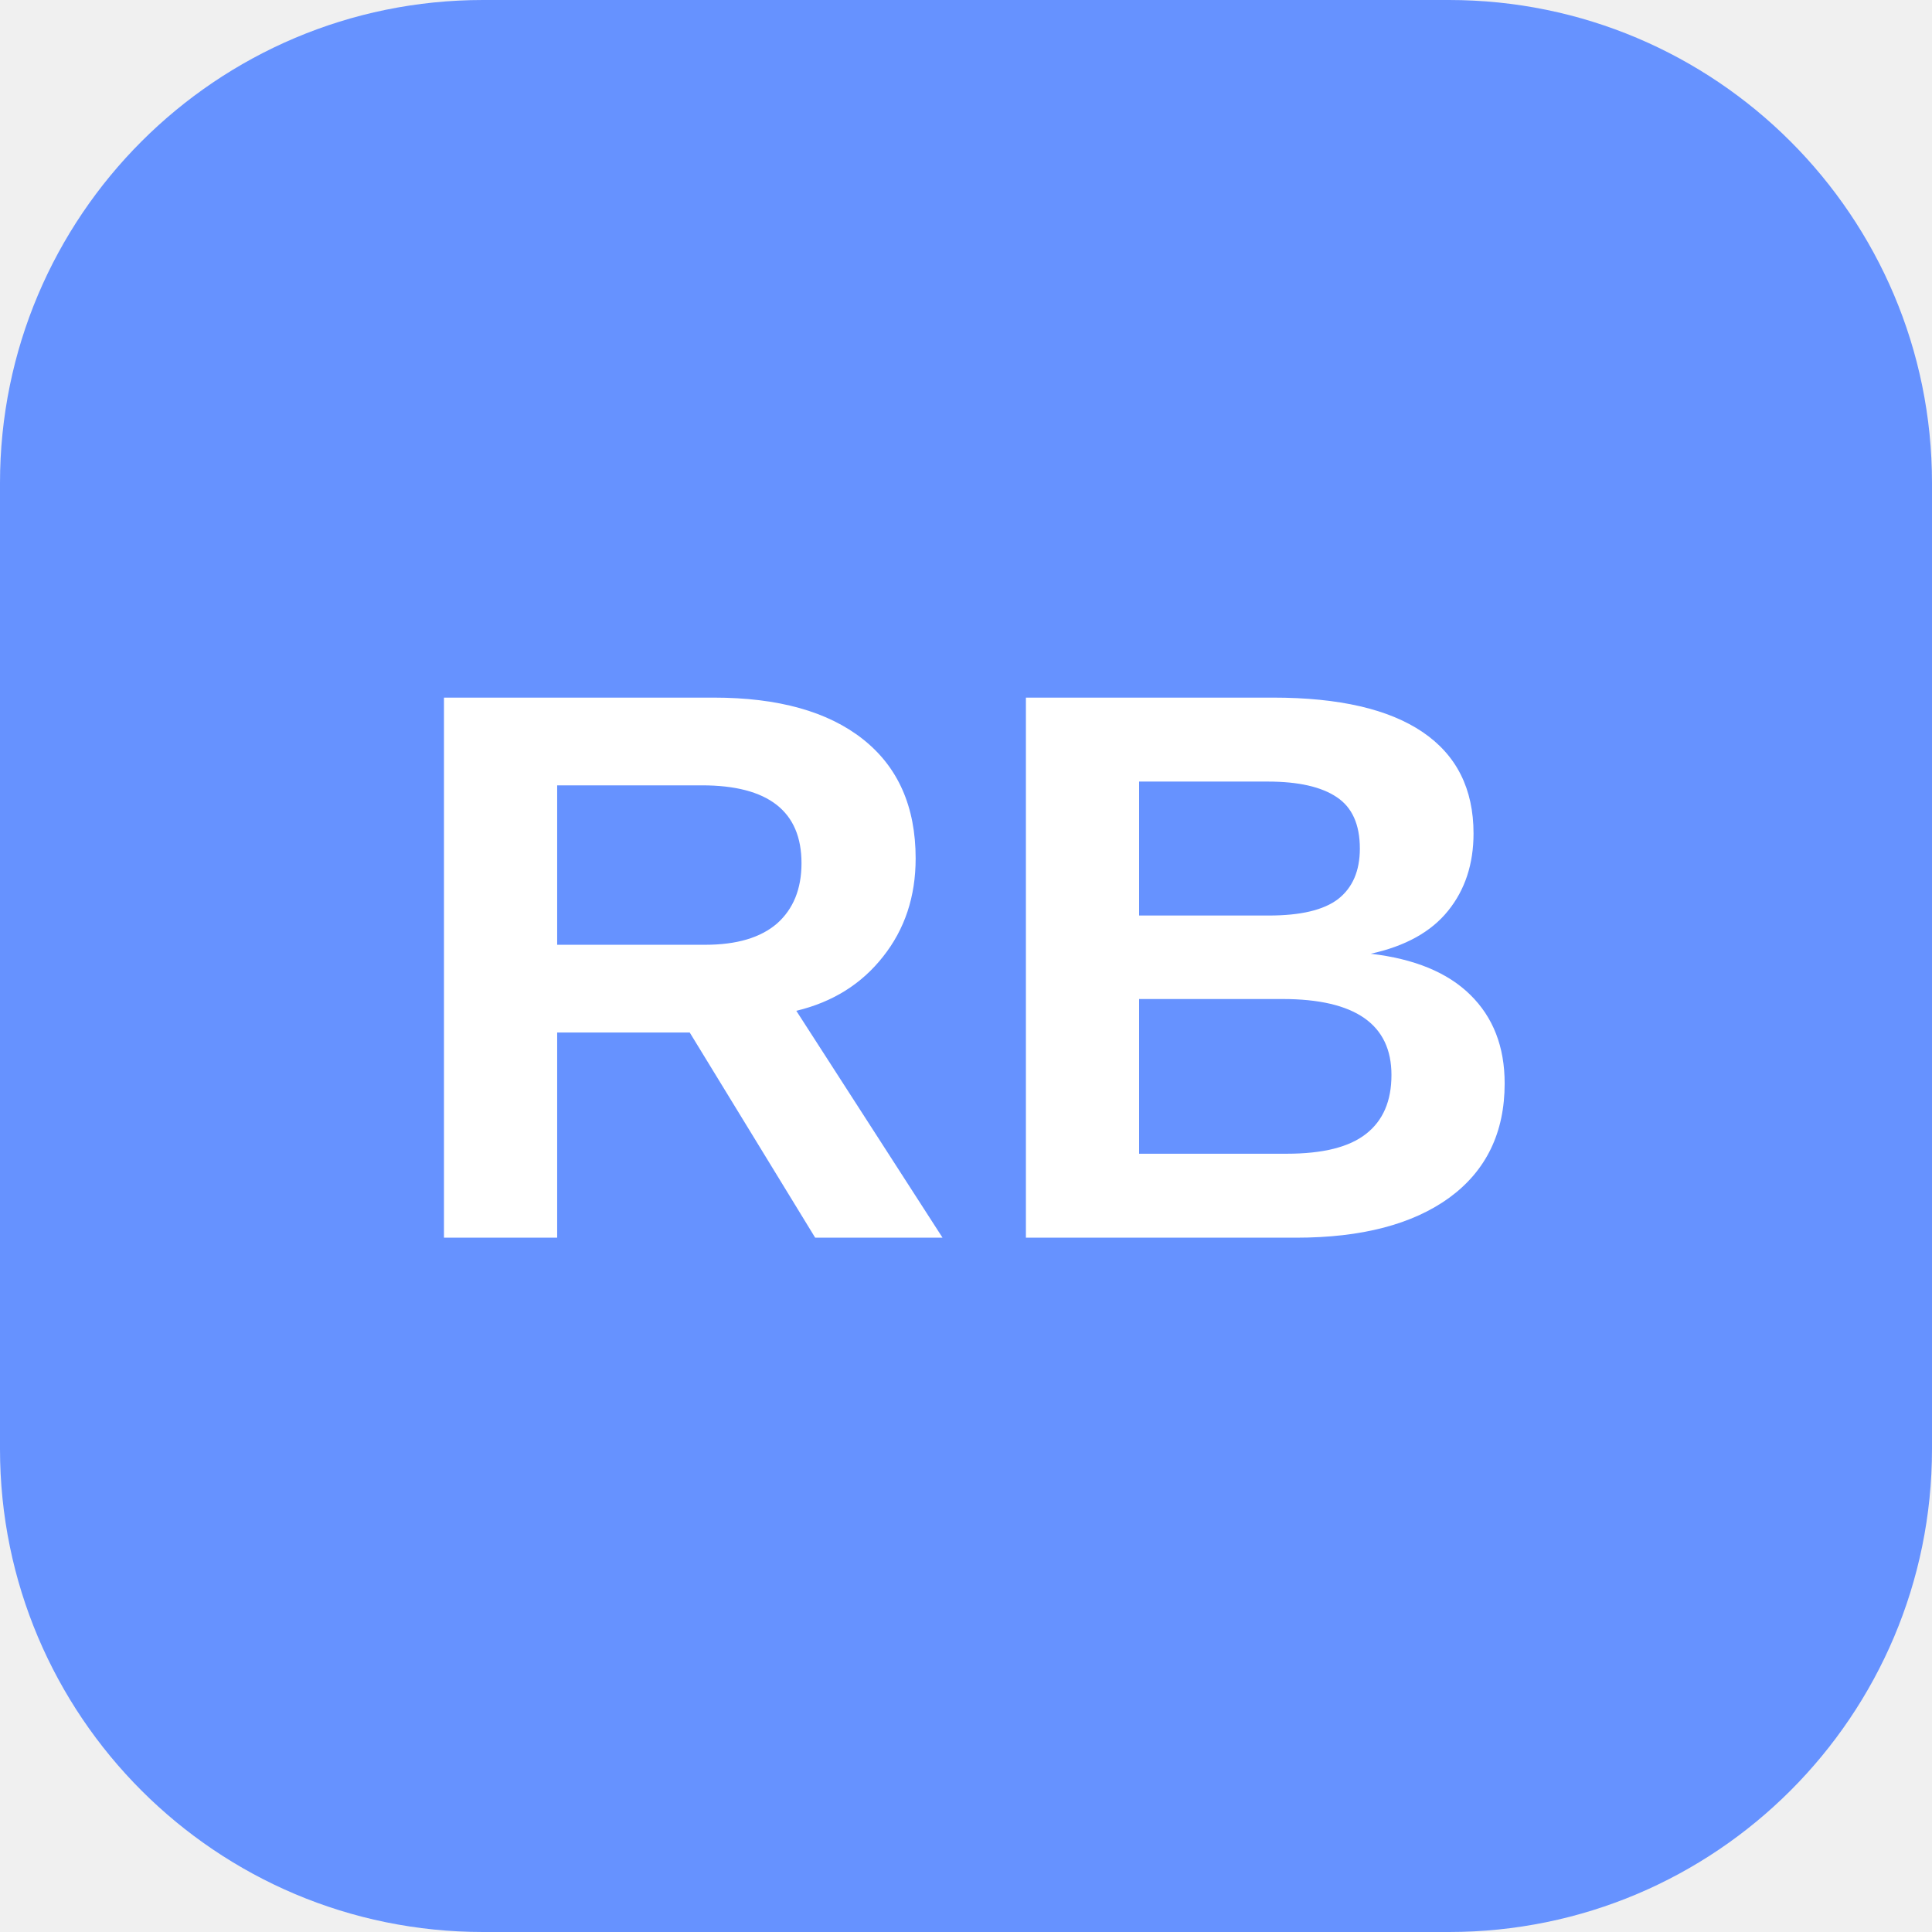
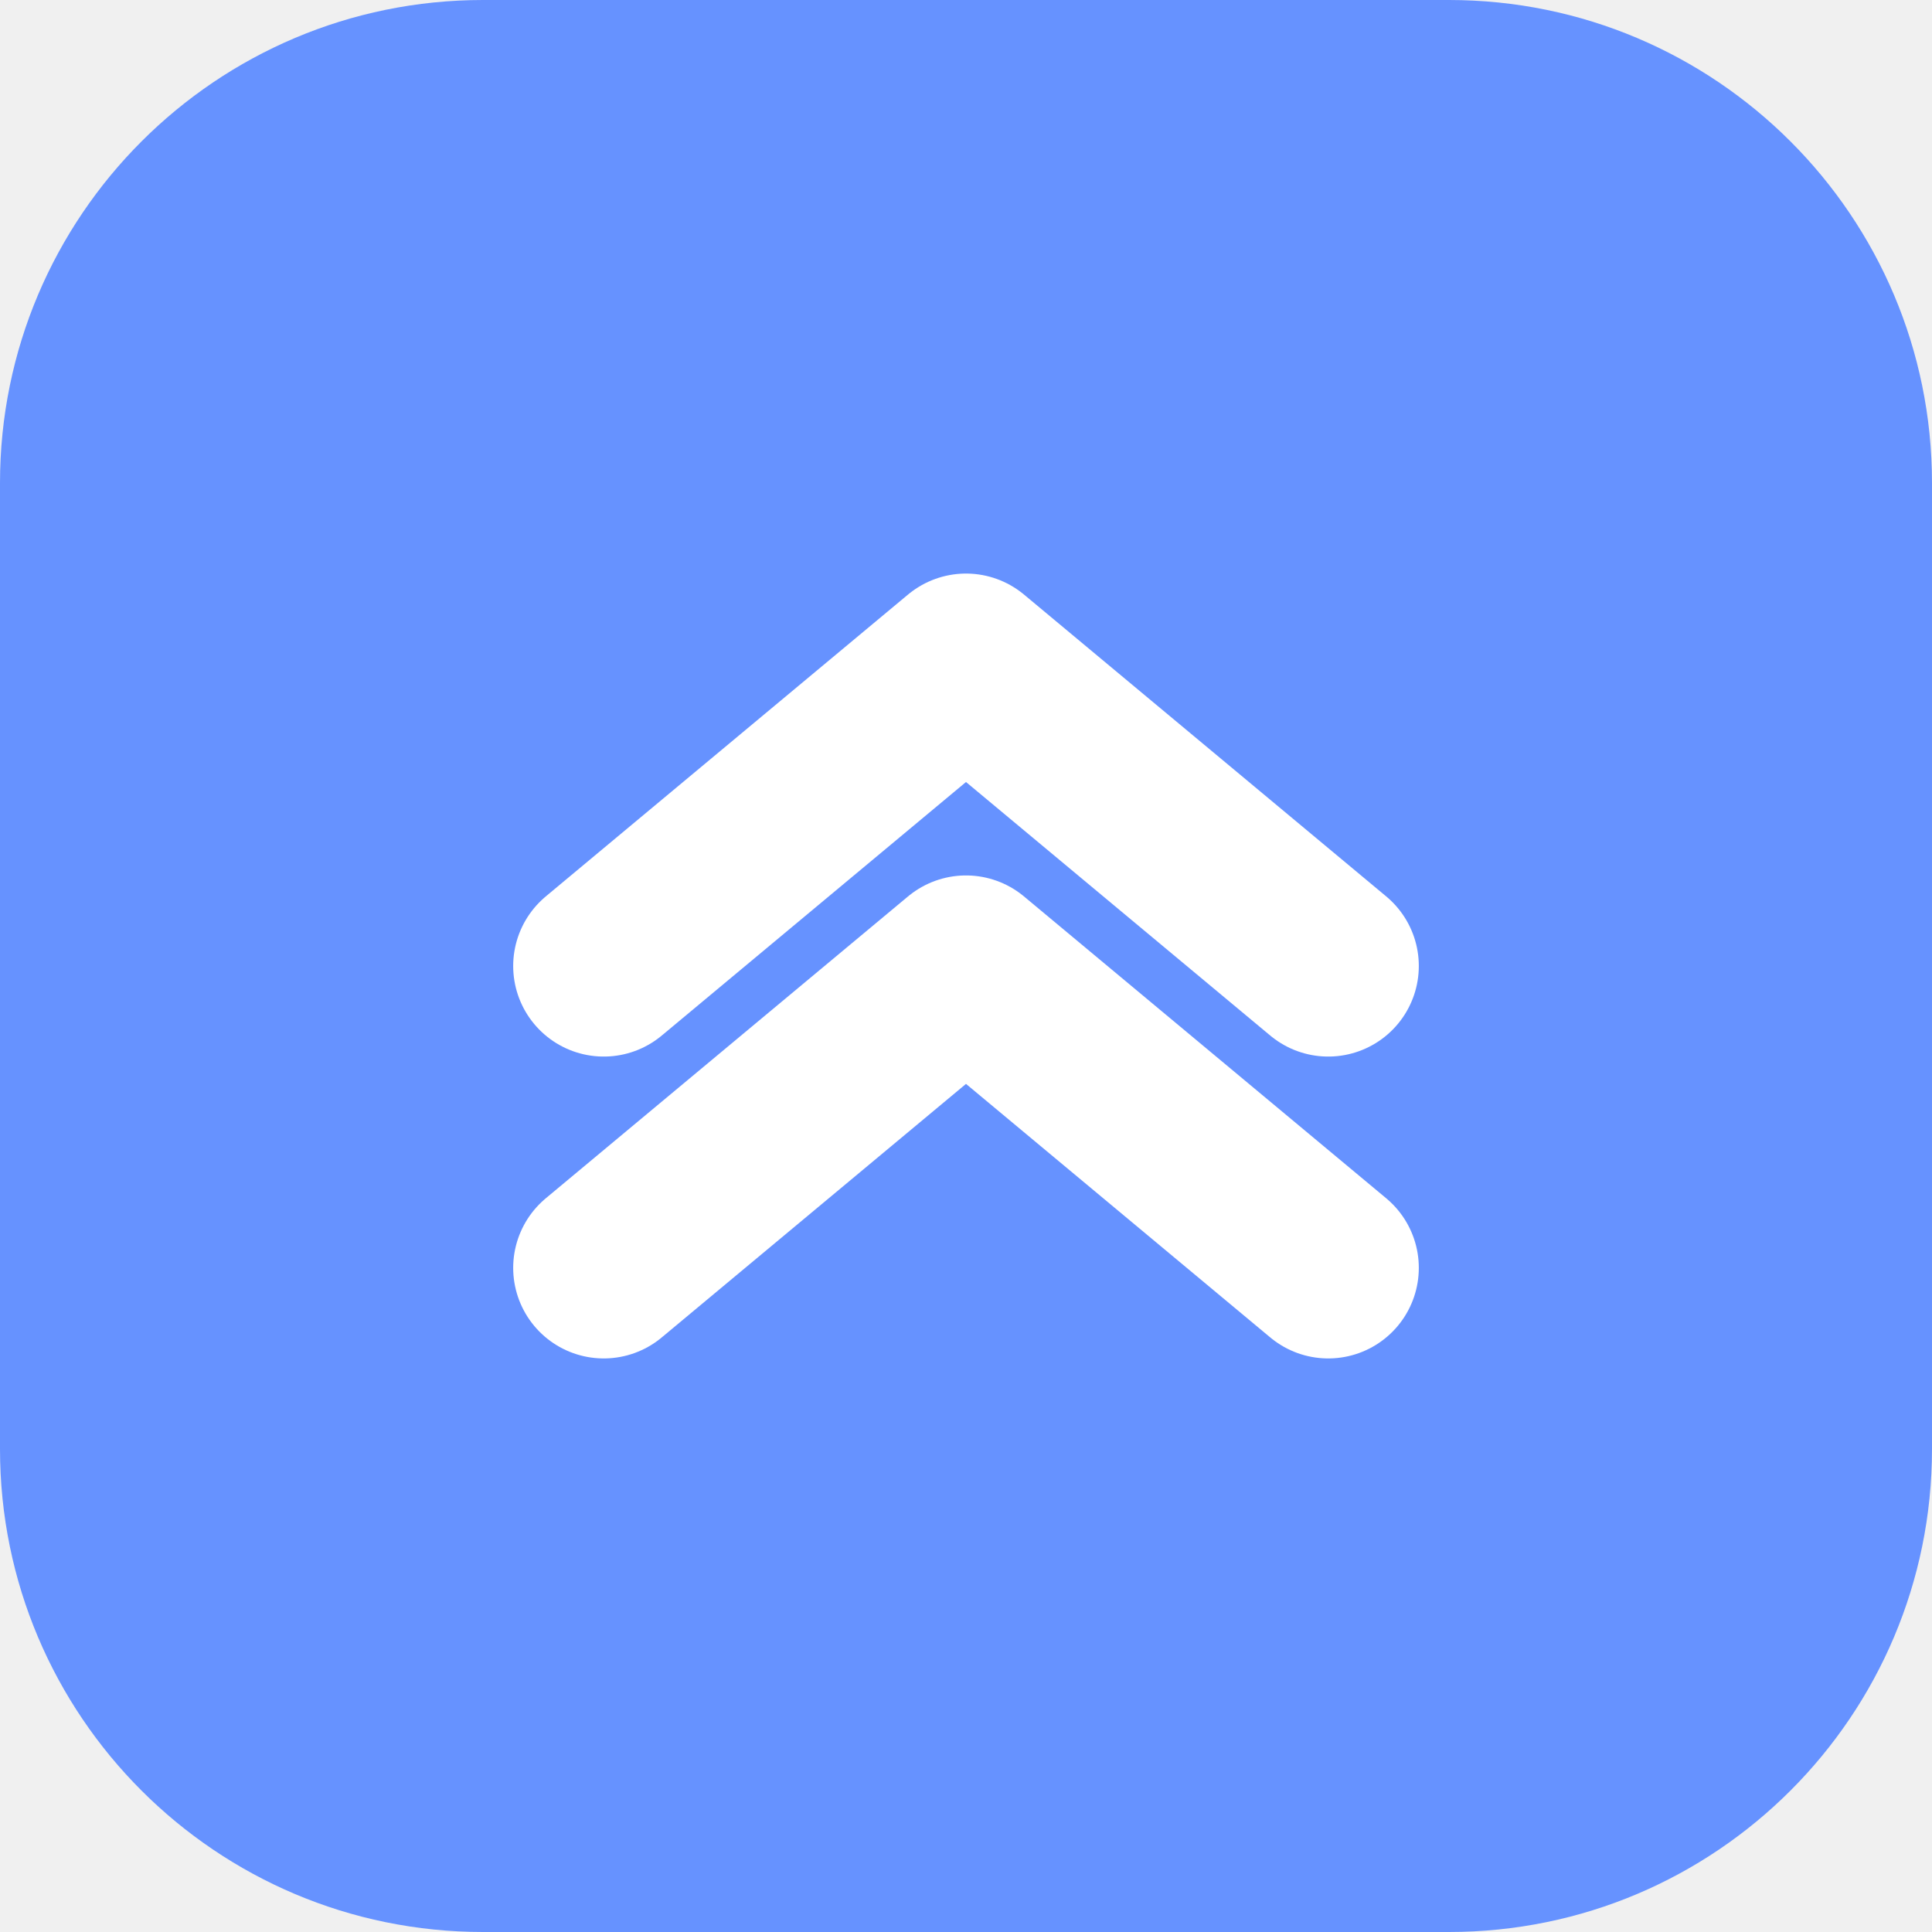
<svg xmlns="http://www.w3.org/2000/svg" viewBox="0 0 64 64">
  <rect width="64" height="64" rx="16" fill="#6692FF" />
-   <text x="32" y="41" text-anchor="middle" font-family="Arial, Helvetica, sans-serif" font-weight="700" font-size="26" letter-spacing="0.5" fill="#ffffff">RB</text>
+   <path d="M20 42l12-10 12 10M20 32l12-10 12 10" fill="none" stroke="#fff" stroke-width="6" stroke-linecap="round" stroke-linejoin="round" />
</svg>
